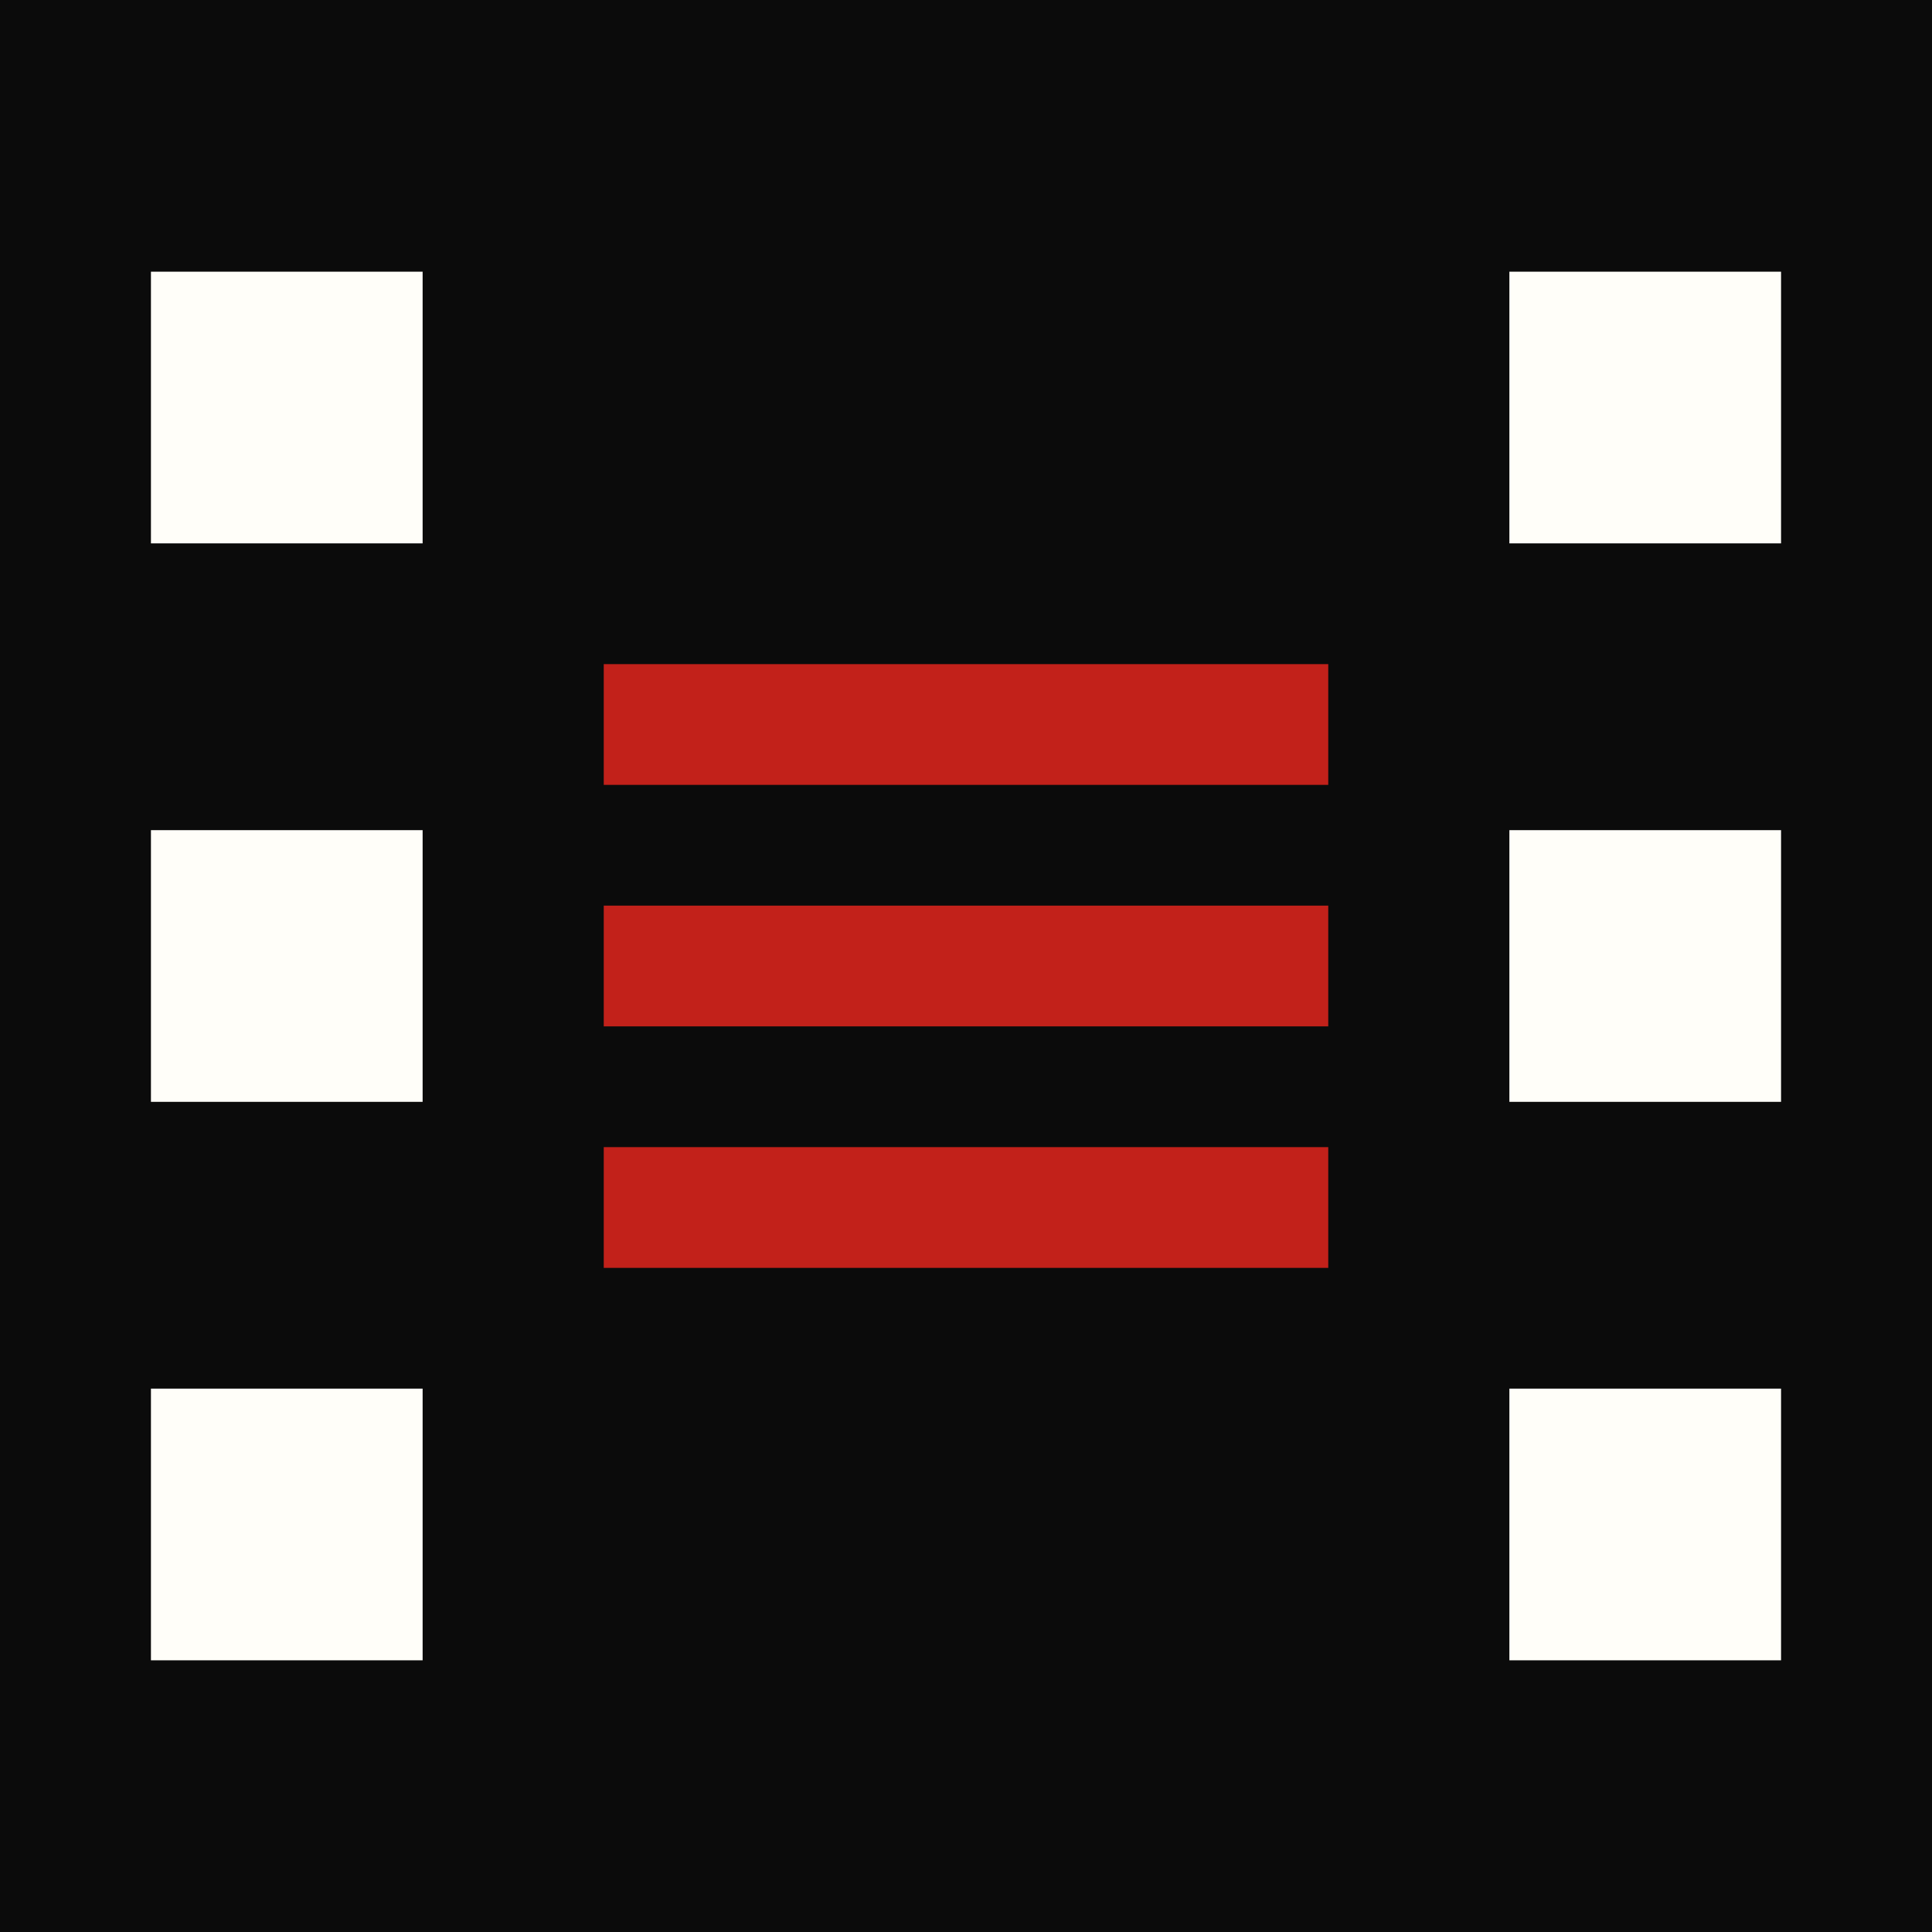
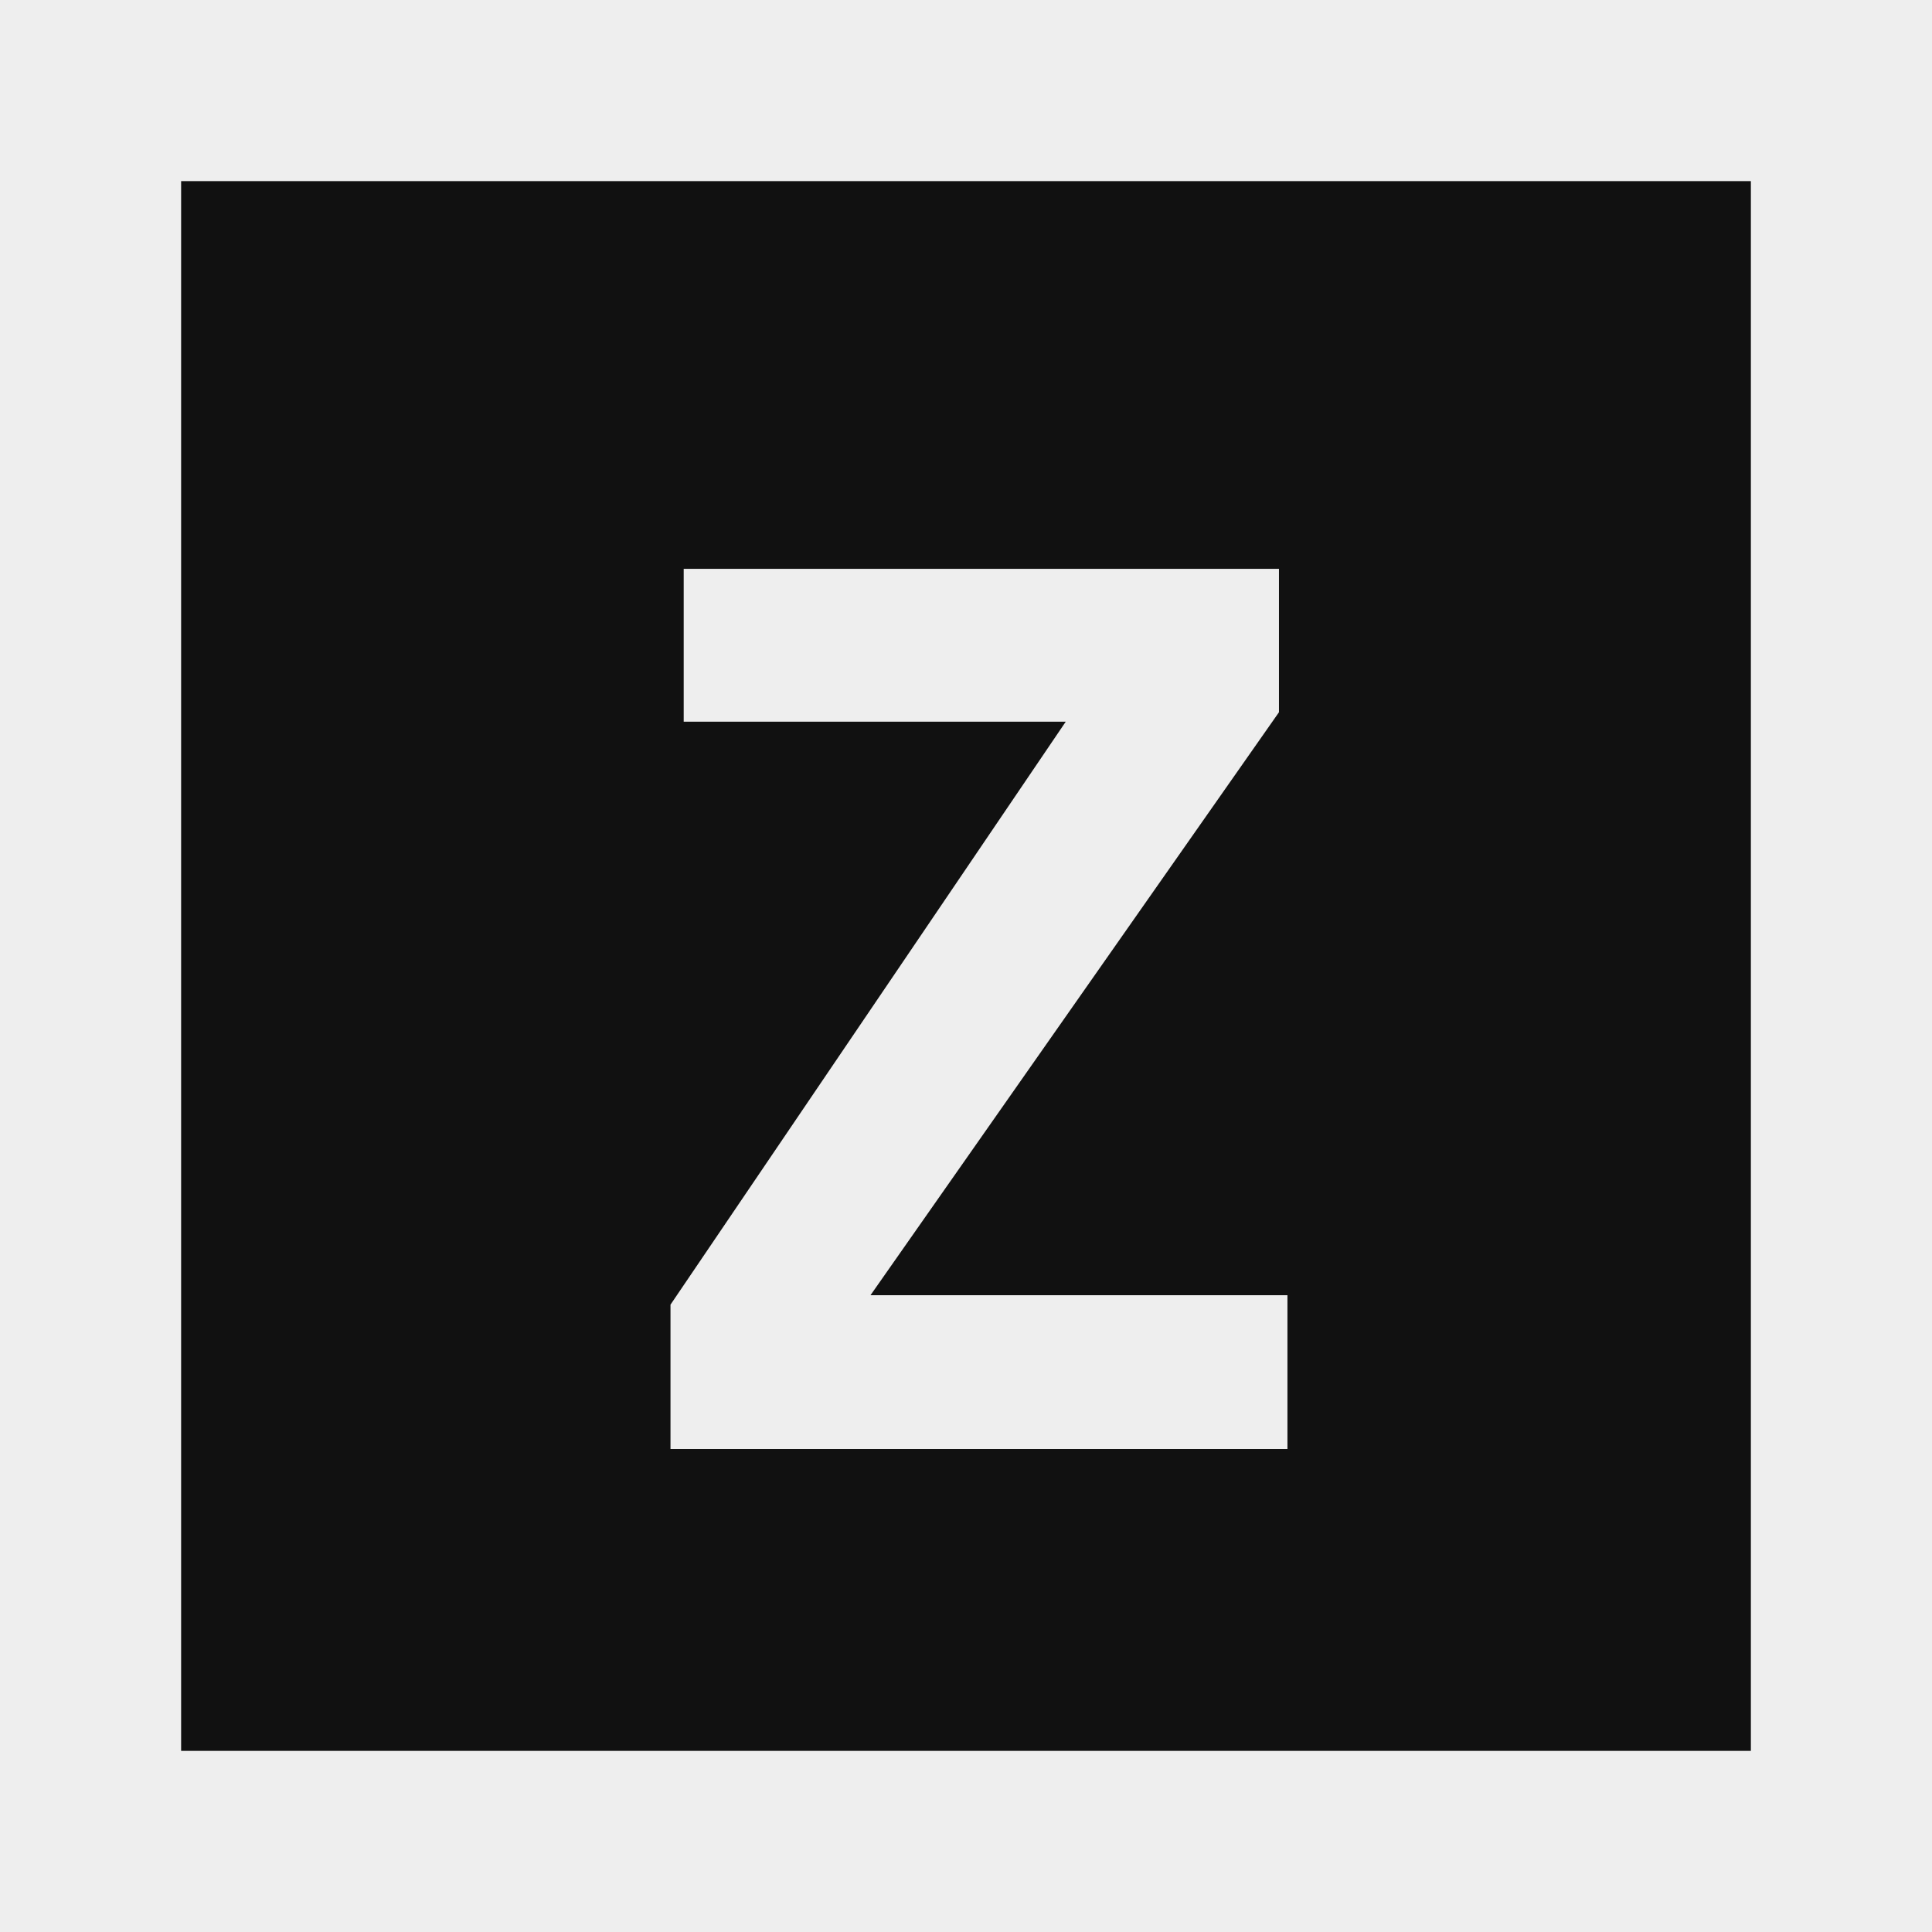
- <svg xmlns="http://www.w3.org/2000/svg" viewBox="0 0 64 64" role="img" aria-label="SHEET 920">
-   <rect width="64" height="64" fill="#0b0b0b" />
-   <g fill="#fffef9">
-     <rect x="5" y="9" width="9" height="9" />
-     <rect x="5" y="27.5" width="9" height="9" />
-     <rect x="5" y="46" width="9" height="9" />
-     <rect x="50" y="9" width="9" height="9" />
-     <rect x="50" y="27.5" width="9" height="9" />
-     <rect x="50" y="46" width="9" height="9" />
-   </g>
-   <g fill="#c2211a">
-     <rect x="20" y="22" width="24" height="4" />
-     <rect x="20" y="30" width="24" height="4" />
-     <rect x="20" y="38" width="24" height="4" />
-   </g>
+ <svg xmlns="http://www.w3.org/2000/svg" viewBox="0 0 32 32">
+   <rect width="32" height="32" fill="#eee" />
+   <rect x="3" y="3" width="26" height="26" fill="#111" />
+   <text x="16" y="24" font-family="monospace" font-size="20" font-weight="bold" fill="#eee" text-anchor="middle">Z</text>
</svg>
